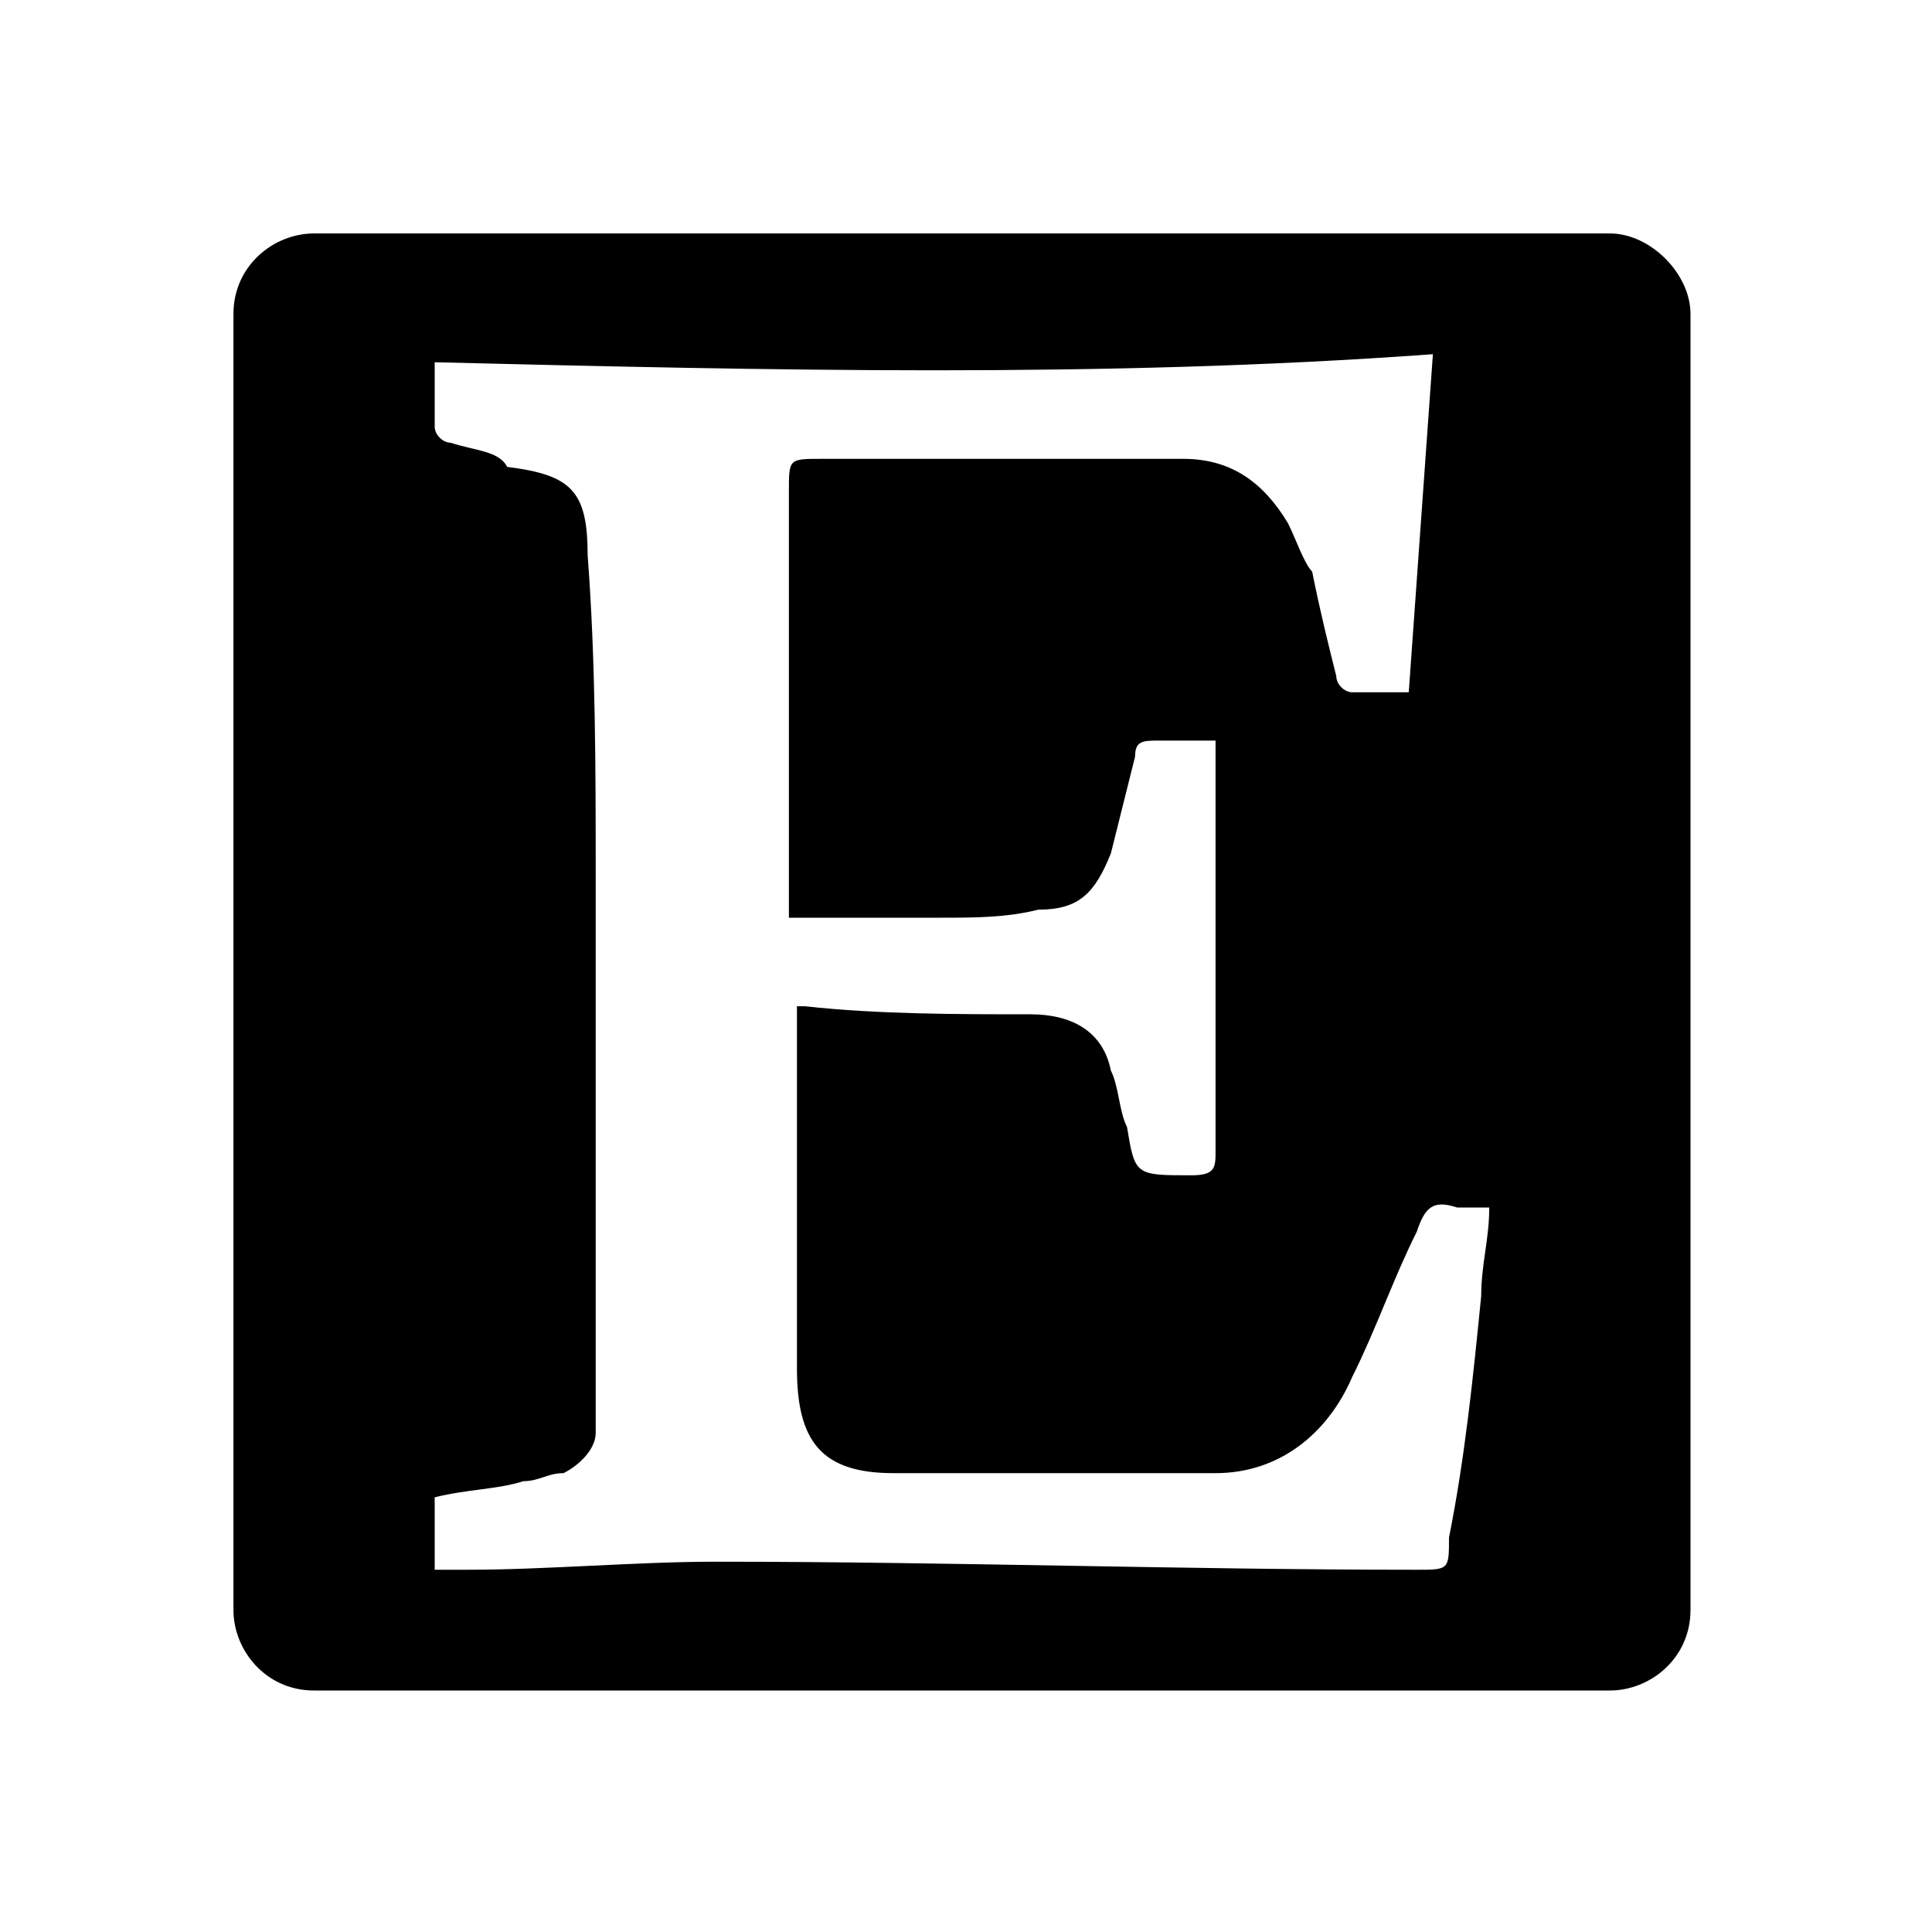
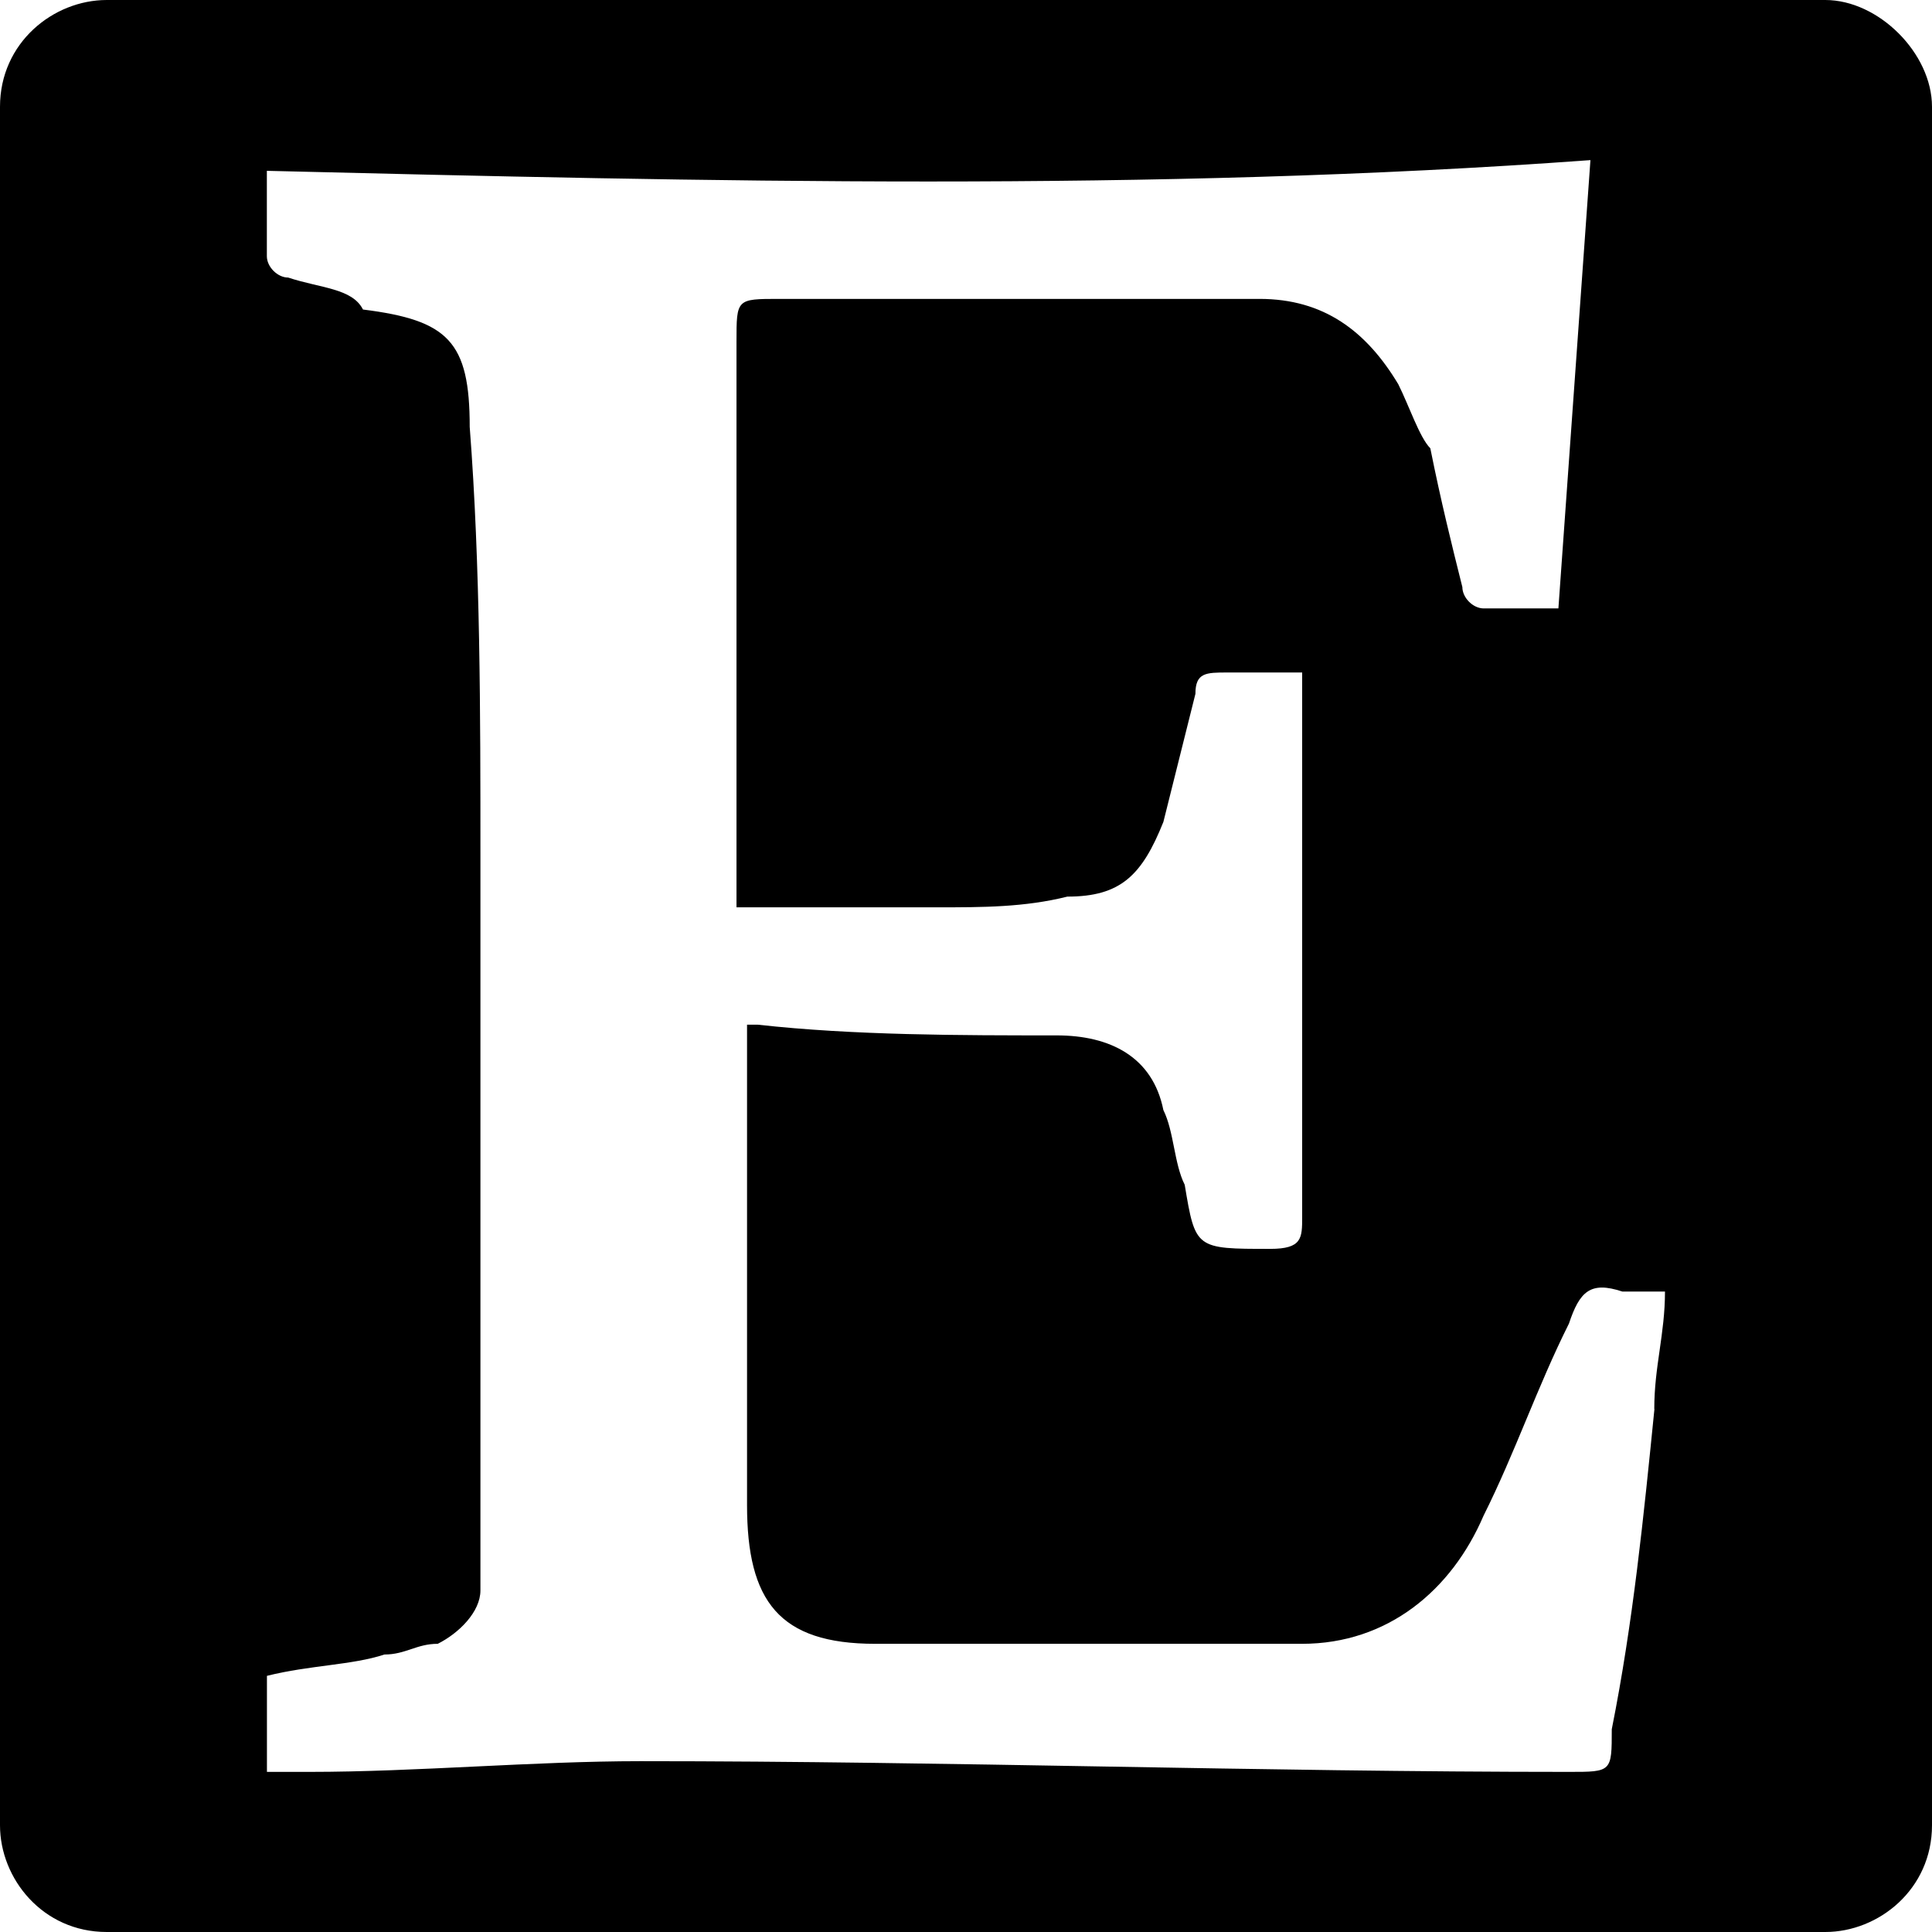
- <svg xmlns="http://www.w3.org/2000/svg" viewBox="0 0 24 24">
-   <path class="st0" d="M20,2.9H3.9c-0.5,0-1,0.4-1,1V20c0,0.5,0.4,1,1,1H20c0.5,0,1-0.4,1-1V3.9C21,3.4,20.5,2.9,20,2.9z M18.4,16.1     c-0.1,1-0.2,2-0.4,3c0,0.4,0,0.4-0.4,0.4c-2.9,0-5.8-0.1-8.7-0.1c-1,0-2.1,0.1-3.1,0.1c-0.1,0-0.3,0-0.4,0c0-0.3,0-0.6,0-0.9     c0.4-0.1,0.8-0.1,1.1-0.2c0.2,0,0.3-0.1,0.5-0.1c0.2-0.1,0.4-0.3,0.4-0.5c0-0.1,0-0.2,0-0.4c0-2.2,0-4.3,0-6.5c0-1.3,0-2.7-0.1-4     c0-0.8-0.2-1-1-1.1C6.2,5.6,5.9,5.6,5.6,5.5c-0.1,0-0.2-0.1-0.2-0.2c0-0.2,0-0.5,0-0.8c4.1,0.1,8.3,0.2,12.4-0.1     c-0.1,1.4-0.2,2.8-0.3,4.2c-0.3,0-0.5,0-0.7,0c-0.1,0-0.2-0.1-0.2-0.2c-0.1-0.4-0.2-0.8-0.3-1.3C16.2,7,16.1,6.7,16,6.5     c-0.3-0.5-0.7-0.8-1.3-0.8c-1.5,0-3,0-4.5,0c-0.4,0-0.4,0-0.4,0.4c0,1.7,0,3.3,0,5c0,0.1,0,0.2,0,0.3c0.7,0,1.3,0,1.9,0     c0.4,0,0.8,0,1.2-0.1c0.5,0,0.7-0.2,0.9-0.7c0.1-0.4,0.2-0.8,0.3-1.2c0-0.2,0.1-0.2,0.3-0.2c0.2,0,0.4,0,0.7,0c0,0.1,0,0.3,0,0.4     c0,1.6,0,3.1,0,4.7c0,0.2,0,0.3-0.3,0.3c-0.7,0-0.7,0-0.8-0.6c-0.1-0.2-0.1-0.5-0.2-0.7c-0.1-0.5-0.5-0.7-1-0.7     c-0.9,0-1.9,0-2.8-0.1c0,0-0.1,0-0.1,0c0,0.1,0,0.2,0,0.3c0,1.4,0,2.8,0,4.2c0,0.9,0.3,1.3,1.2,1.3c1.3,0,2.7,0,4,0     c0.8,0,1.4-0.5,1.7-1.2c0.3-0.6,0.5-1.2,0.8-1.8c0.1-0.3,0.2-0.4,0.5-0.3c0.1,0,0.3,0,0.4,0C18.5,15.4,18.4,15.7,18.4,16.1z" fill="currentColor" />
+ <svg xmlns="http://www.w3.org/2000/svg" width="24" height="24" viewBox="0 0 24 24">
+   <path d="M 22.674,0 H 1.326 C 0.663,0 0,0.53 0,1.326 V 22.674 C 0,23.337 0.53,24 1.326,24 H 22.674 C 23.337,24 24,23.47 24,22.674 V 1.326 C 24,0.663 23.337,0 22.674,0 Z m -2.122,17.503 c -0.133,1.326 -0.265,2.652 -0.53,3.978 0,0.53 0,0.53 -0.53,0.53 -3.845,0 -7.691,-0.133 -11.536,-0.133 -1.326,0 -2.785,0.133 -4.11,0.133 -0.133,0 -0.398,0 -0.53,0 0,-0.398 0,-0.796 0,-1.193 0.53,-0.133 1.061,-0.133 1.459,-0.265 0.265,0 0.398,-0.133 0.663,-0.133 0.265,-0.133 0.53,-0.398 0.53,-0.663 0,-0.133 0,-0.265 0,-0.53 0,-2.917 0,-5.702 0,-8.619 0,-1.724 0,-3.58 -0.133,-5.304 0,-1.061 -0.265,-1.326 -1.326,-1.459 C 4.376,3.58 3.978,3.58 3.58,3.448 c -0.133,0 -0.265,-0.133 -0.265,-0.265 0,-0.265 0,-0.663 0,-1.061 5.436,0.133 11.006,0.265 16.442,-0.133 -0.133,1.856 -0.265,3.713 -0.398,5.569 -0.398,0 -0.663,0 -0.928,0 -0.133,0 -0.265,-0.133 -0.265,-0.265 C 18.033,6.762 17.901,6.232 17.768,5.569 17.635,5.436 17.503,5.039 17.37,4.773 16.972,4.11 16.442,3.713 15.646,3.713 c -1.989,0 -3.978,0 -5.967,0 -0.53,0 -0.53,0 -0.53,0.53 0,2.254 0,4.376 0,6.63 0,0.133 0,0.265 0,0.398 0.928,0 1.724,0 2.519,0 0.53,0 1.061,0 1.591,-0.133 0.663,0 0.928,-0.265 1.193,-0.928 0.133,-0.53 0.265,-1.061 0.398,-1.591 0,-0.265 0.133,-0.265 0.398,-0.265 0.265,0 0.53,0 0.928,0 0,0.133 0,0.398 0,0.53 0,2.122 0,4.11 0,6.232 0,0.265 0,0.398 -0.398,0.398 -0.928,0 -0.928,0 -1.061,-0.796 -0.133,-0.265 -0.133,-0.663 -0.265,-0.928 -0.133,-0.663 -0.663,-0.928 -1.326,-0.928 -1.193,0 -2.519,0 -3.713,-0.133 0,0 -0.133,0 -0.133,0 0,0.133 0,0.265 0,0.398 0,1.856 0,3.713 0,5.569 0,1.193 0.398,1.724 1.591,1.724 1.724,0 3.58,0 5.304,0 1.061,0 1.856,-0.663 2.254,-1.591 0.398,-0.796 0.663,-1.591 1.061,-2.387 0.133,-0.398 0.265,-0.53 0.663,-0.398 0.133,0 0.398,0 0.53,0 0,0.53 -0.133,0.928 -0.133,1.459 z" />
</svg>
